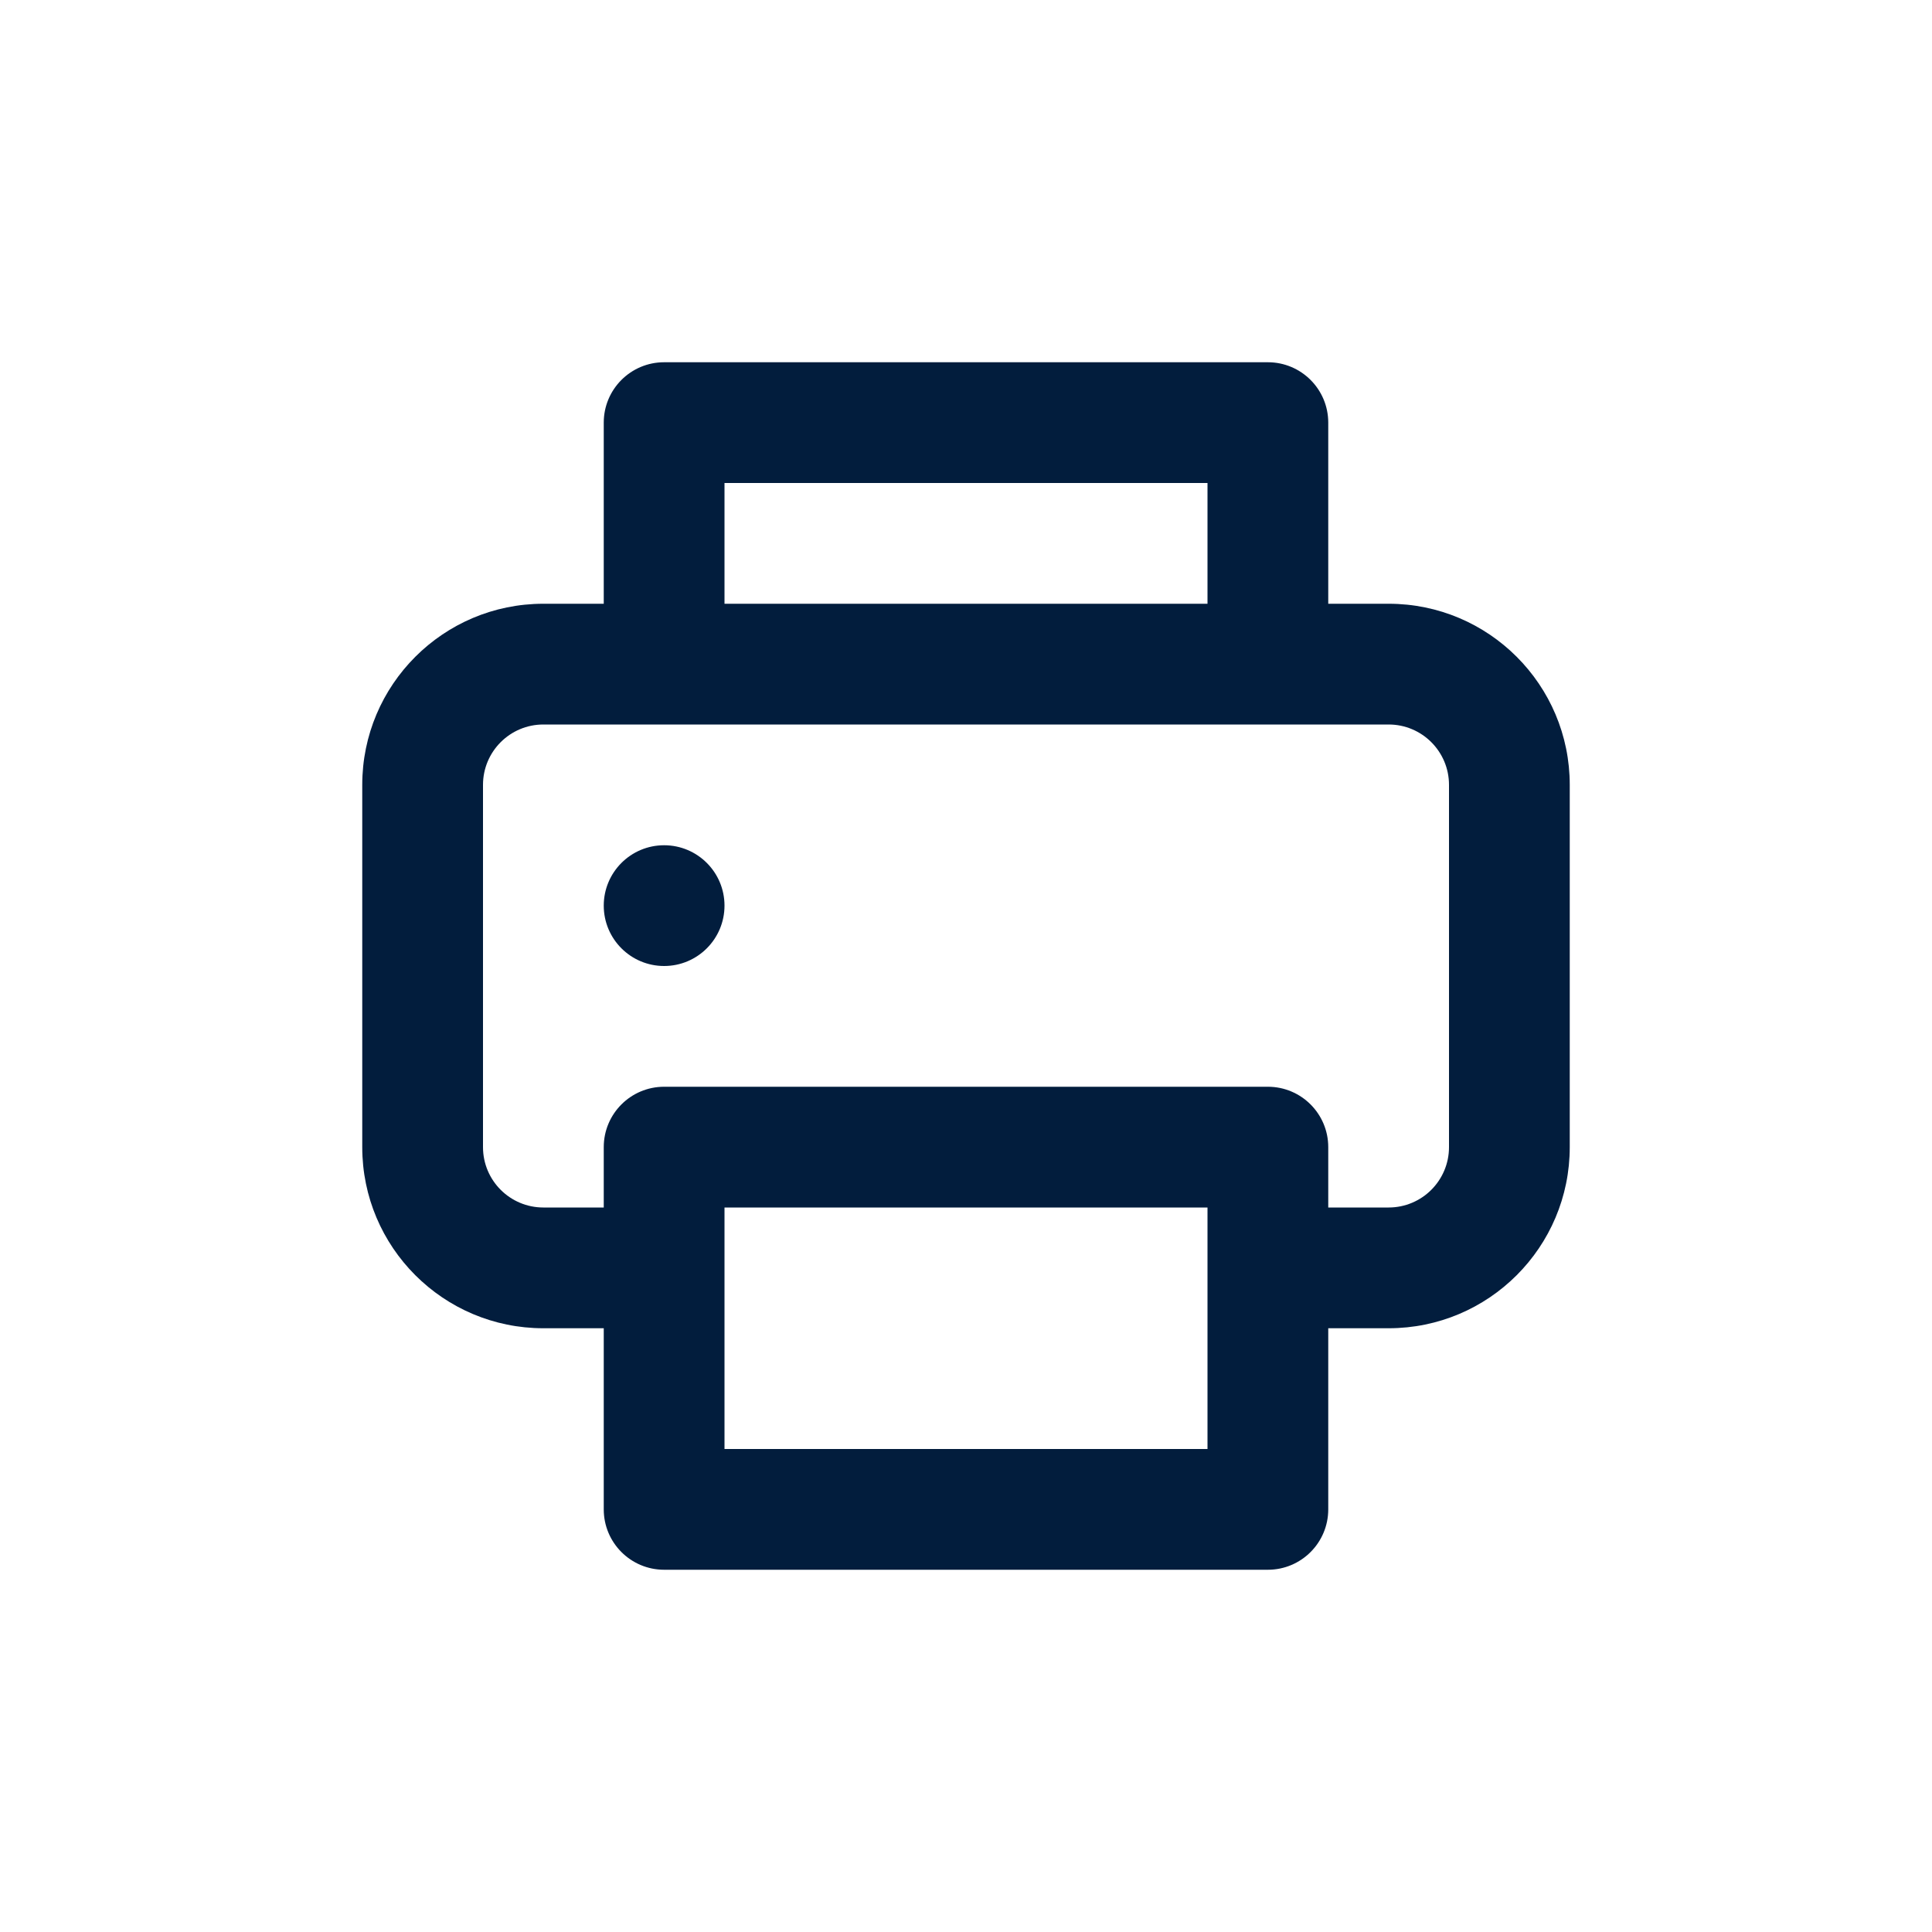
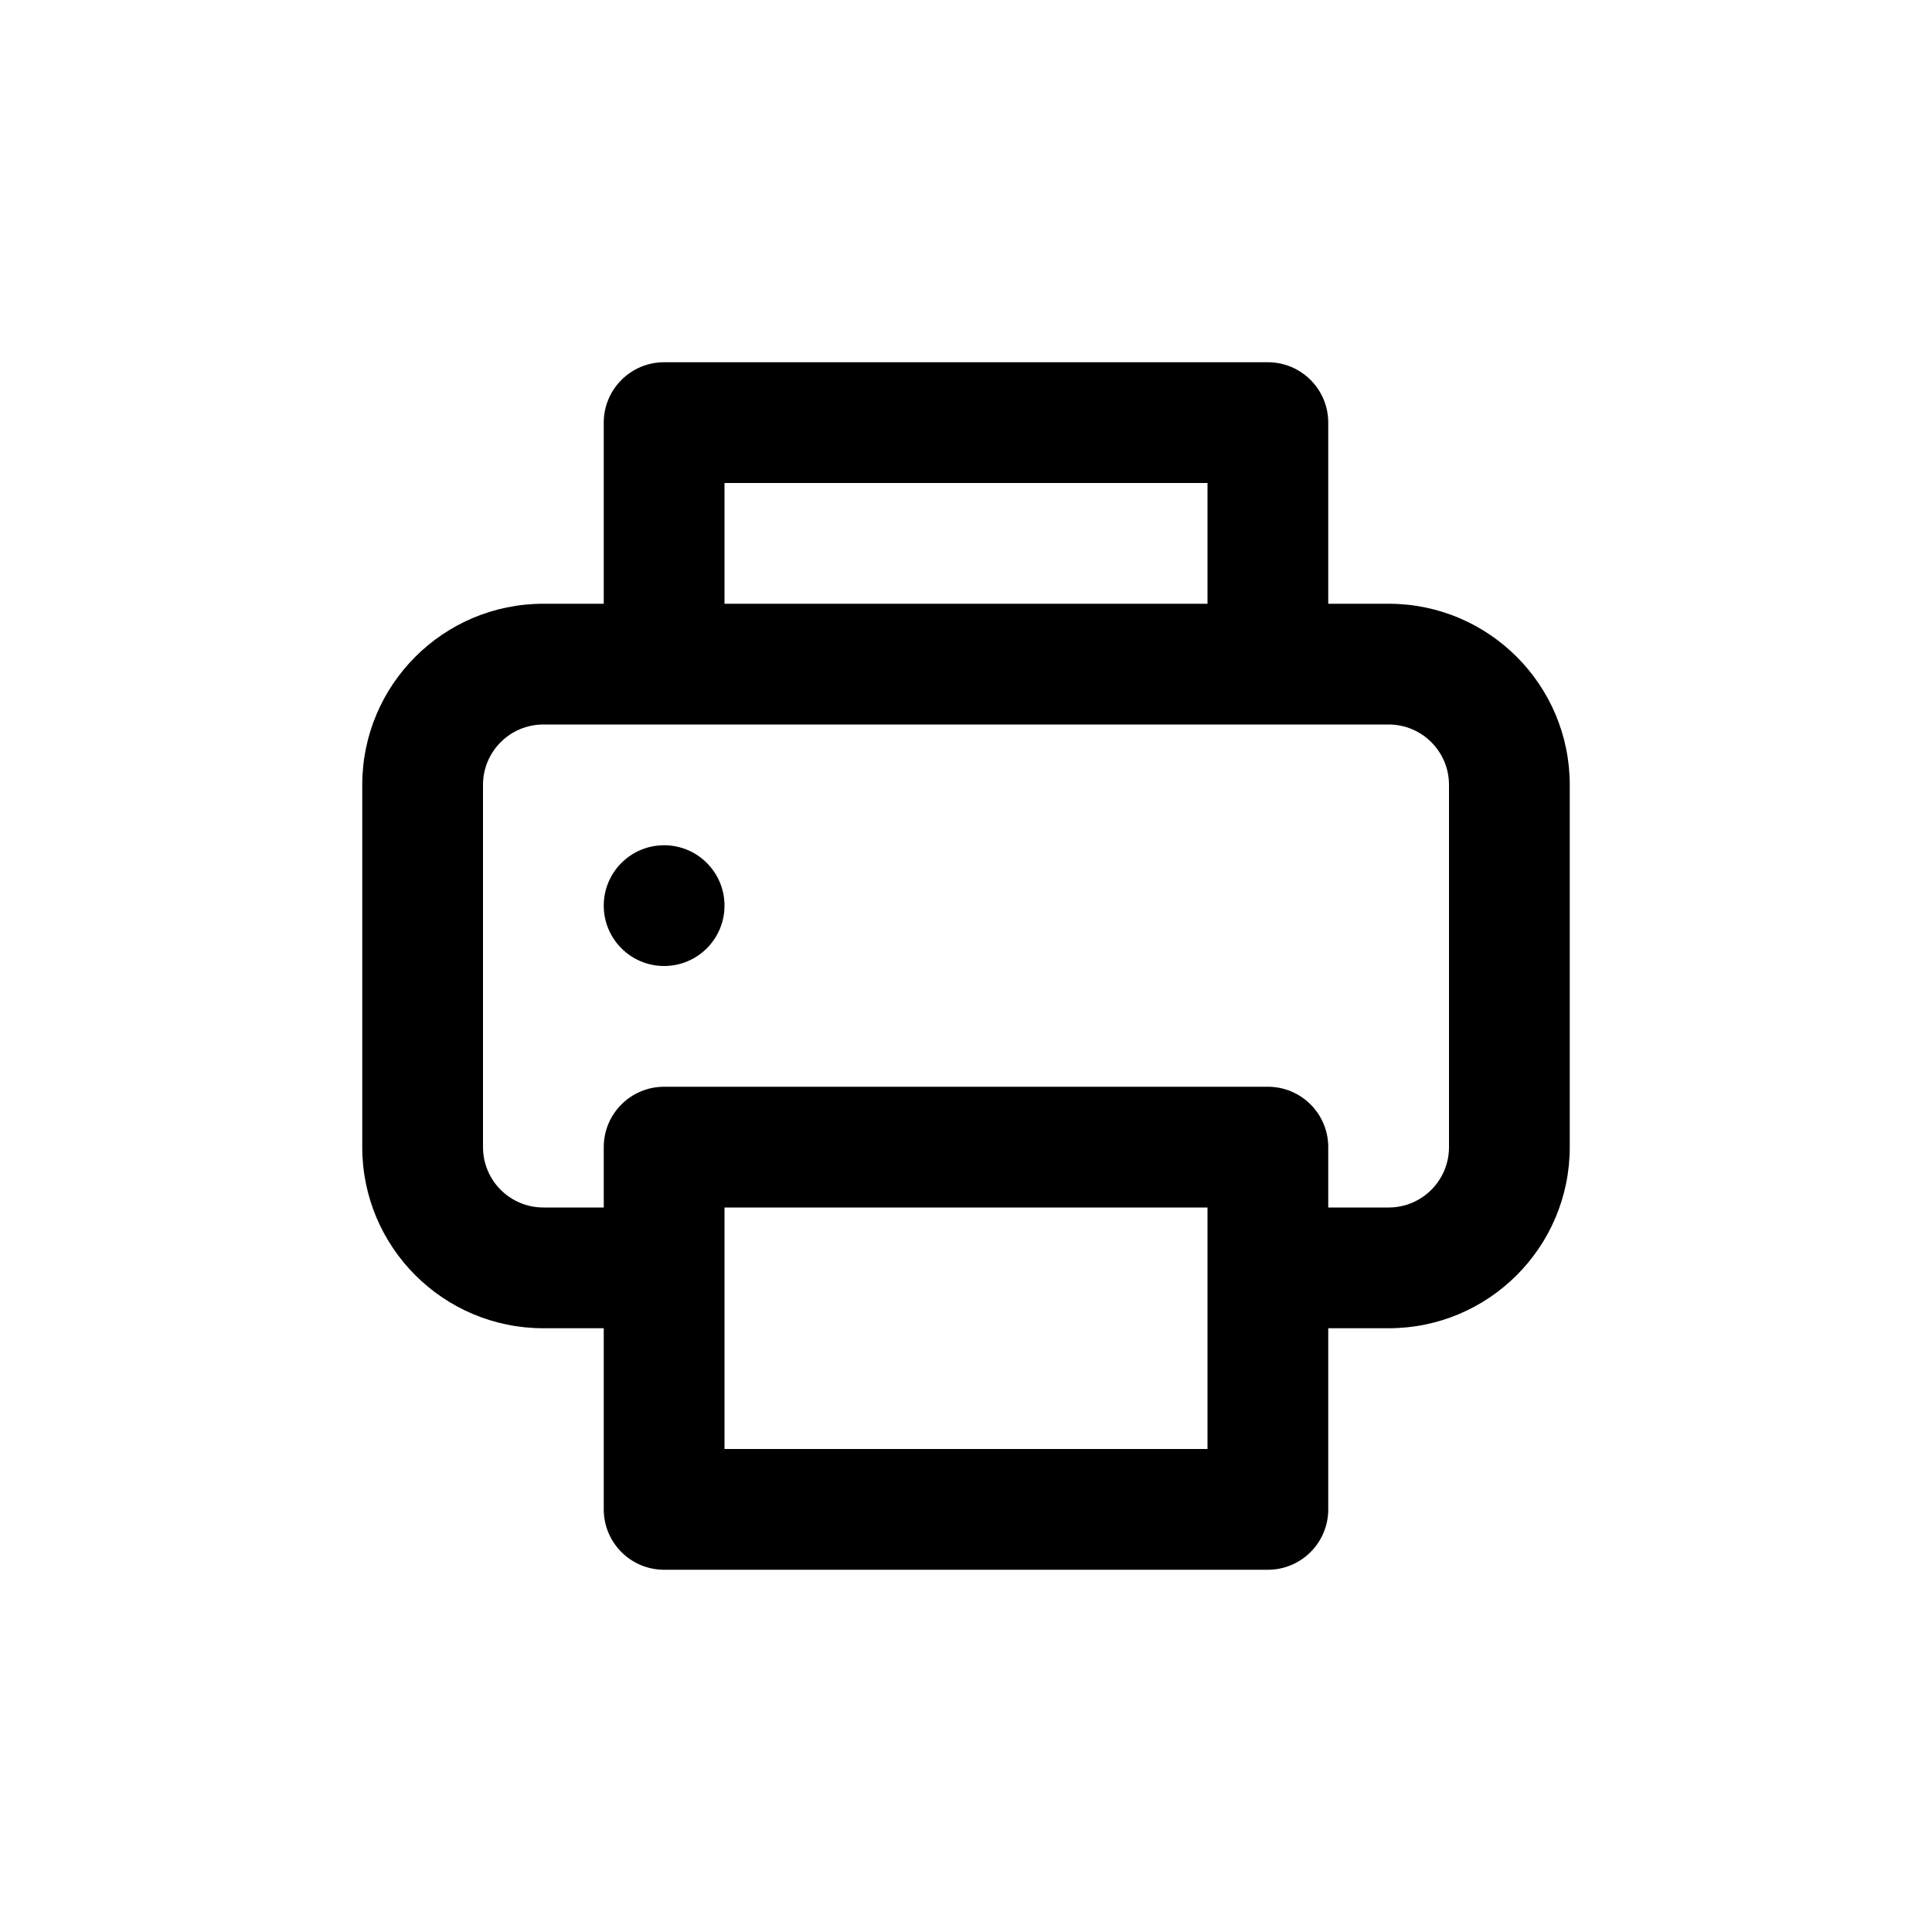
<svg xmlns="http://www.w3.org/2000/svg" id="Printer" width="24" height="24" viewBox="0 0 24 24">
-   <rect id="Shape" width="24" height="24" fill="#021d3d" opacity="0" />
-   <path id="Print" d="M5.75,8a.75.75,0,1,0,.75.75A.75.75,0,0,0,5.75,8Zm9-3H14V2.75A.75.75,0,0,0,13.25,2H5.75A.75.75,0,0,0,5,2.75V5H4.25A2.25,2.25,0,0,0,2,7.25v4.5A2.25,2.25,0,0,0,4.25,14H5v2.25a.75.75,0,0,0,.75.75h7.5a.75.75,0,0,0,.75-.75V14h.75A2.25,2.25,0,0,0,17,11.75V7.25A2.25,2.25,0,0,0,14.75,5ZM6.5,3.5h6V5h-6Zm6,12h-6v-3h6Zm3-3.75a.75.75,0,0,1-.75.75H14v-.75a.75.75,0,0,0-.75-.75H5.75a.75.75,0,0,0-.75.75v.75H4.25a.75.75,0,0,1-.75-.75V7.25a.75.75,0,0,1,.75-.75h10.5a.75.75,0,0,1,.75.75Z" transform="translate(2.5 2.5)" fill="#021d3d" />
+   <rect id="Shape" width="24" height="24" opacity="0" />
+   <path id="Print" d="M5.75,8a.75.75,0,1,0,.75.75A.75.75,0,0,0,5.75,8Zm9-3H14V2.75A.75.75,0,0,0,13.25,2H5.75A.75.75,0,0,0,5,2.75V5H4.25A2.25,2.25,0,0,0,2,7.25v4.5A2.25,2.25,0,0,0,4.25,14H5v2.25a.75.75,0,0,0,.75.75h7.5a.75.75,0,0,0,.75-.75V14h.75A2.25,2.25,0,0,0,17,11.75V7.25A2.25,2.25,0,0,0,14.75,5ZM6.5,3.5h6V5h-6Zm6,12h-6v-3h6Zm3-3.75a.75.75,0,0,1-.75.75H14v-.75a.75.75,0,0,0-.75-.75H5.75a.75.75,0,0,0-.75.75v.75H4.25a.75.75,0,0,1-.75-.75V7.25a.75.75,0,0,1,.75-.75h10.5a.75.75,0,0,1,.75.75Z" transform="translate(2.5 2.5)" />
</svg>
